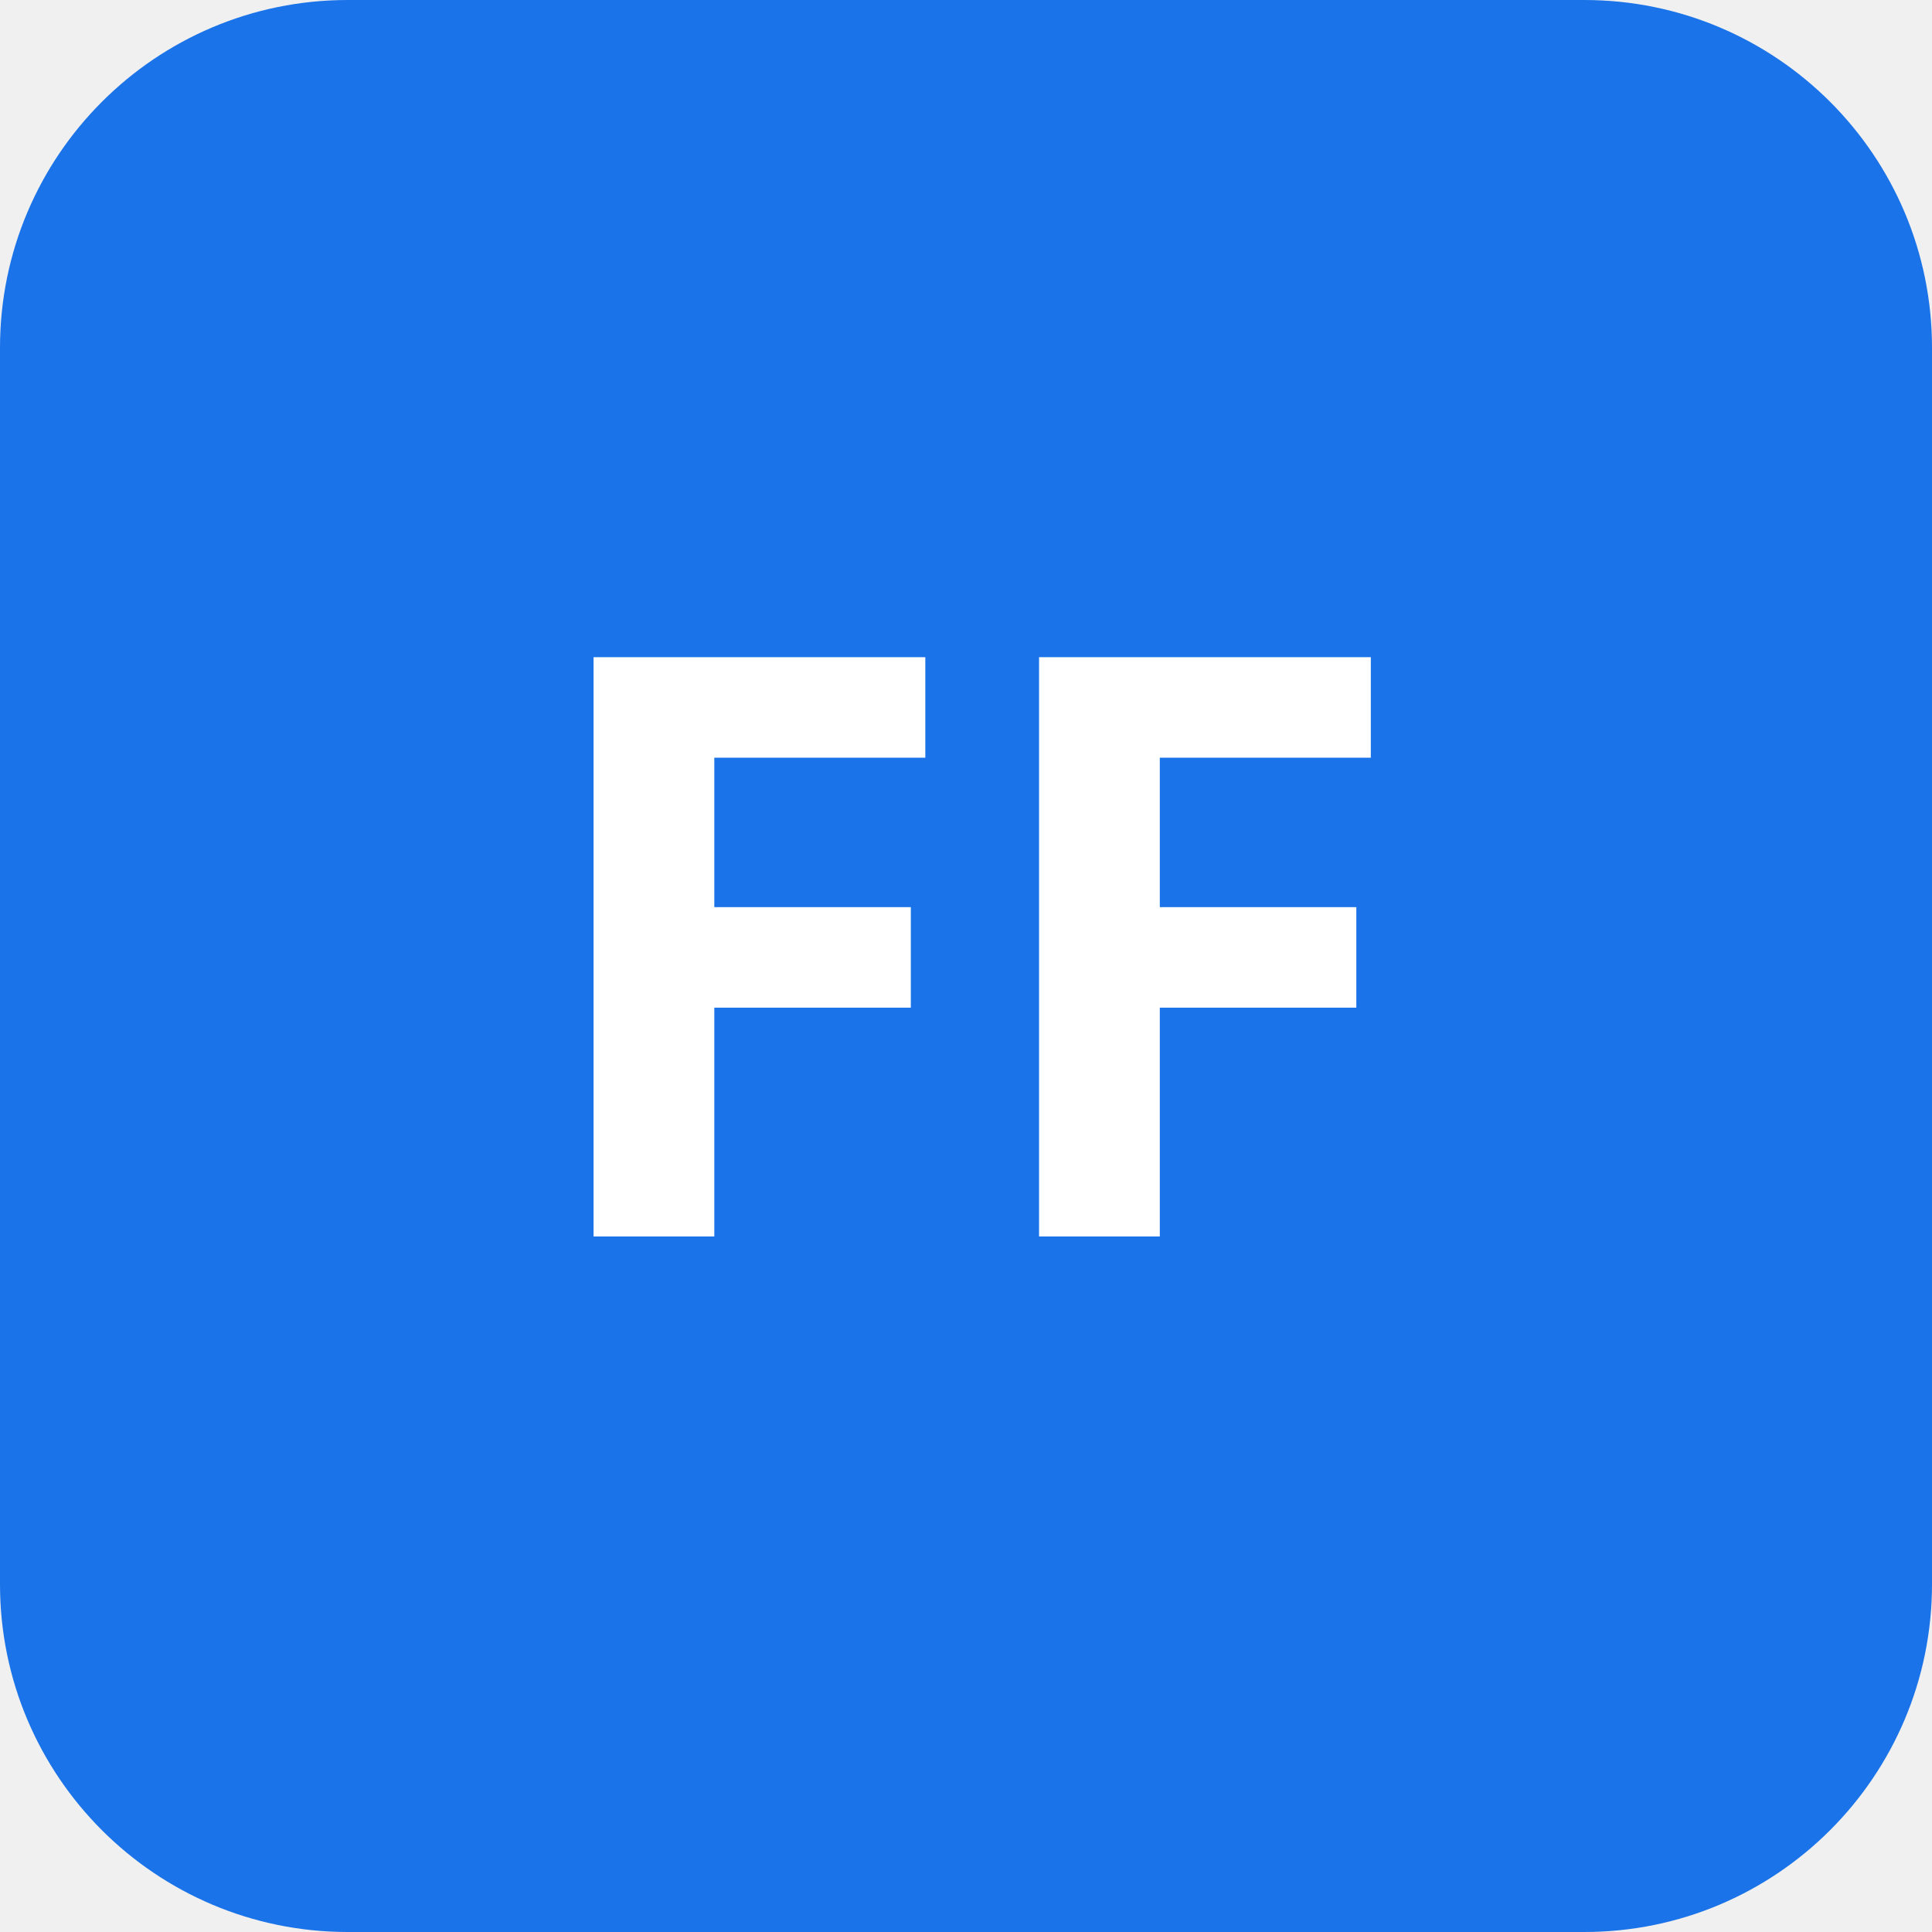
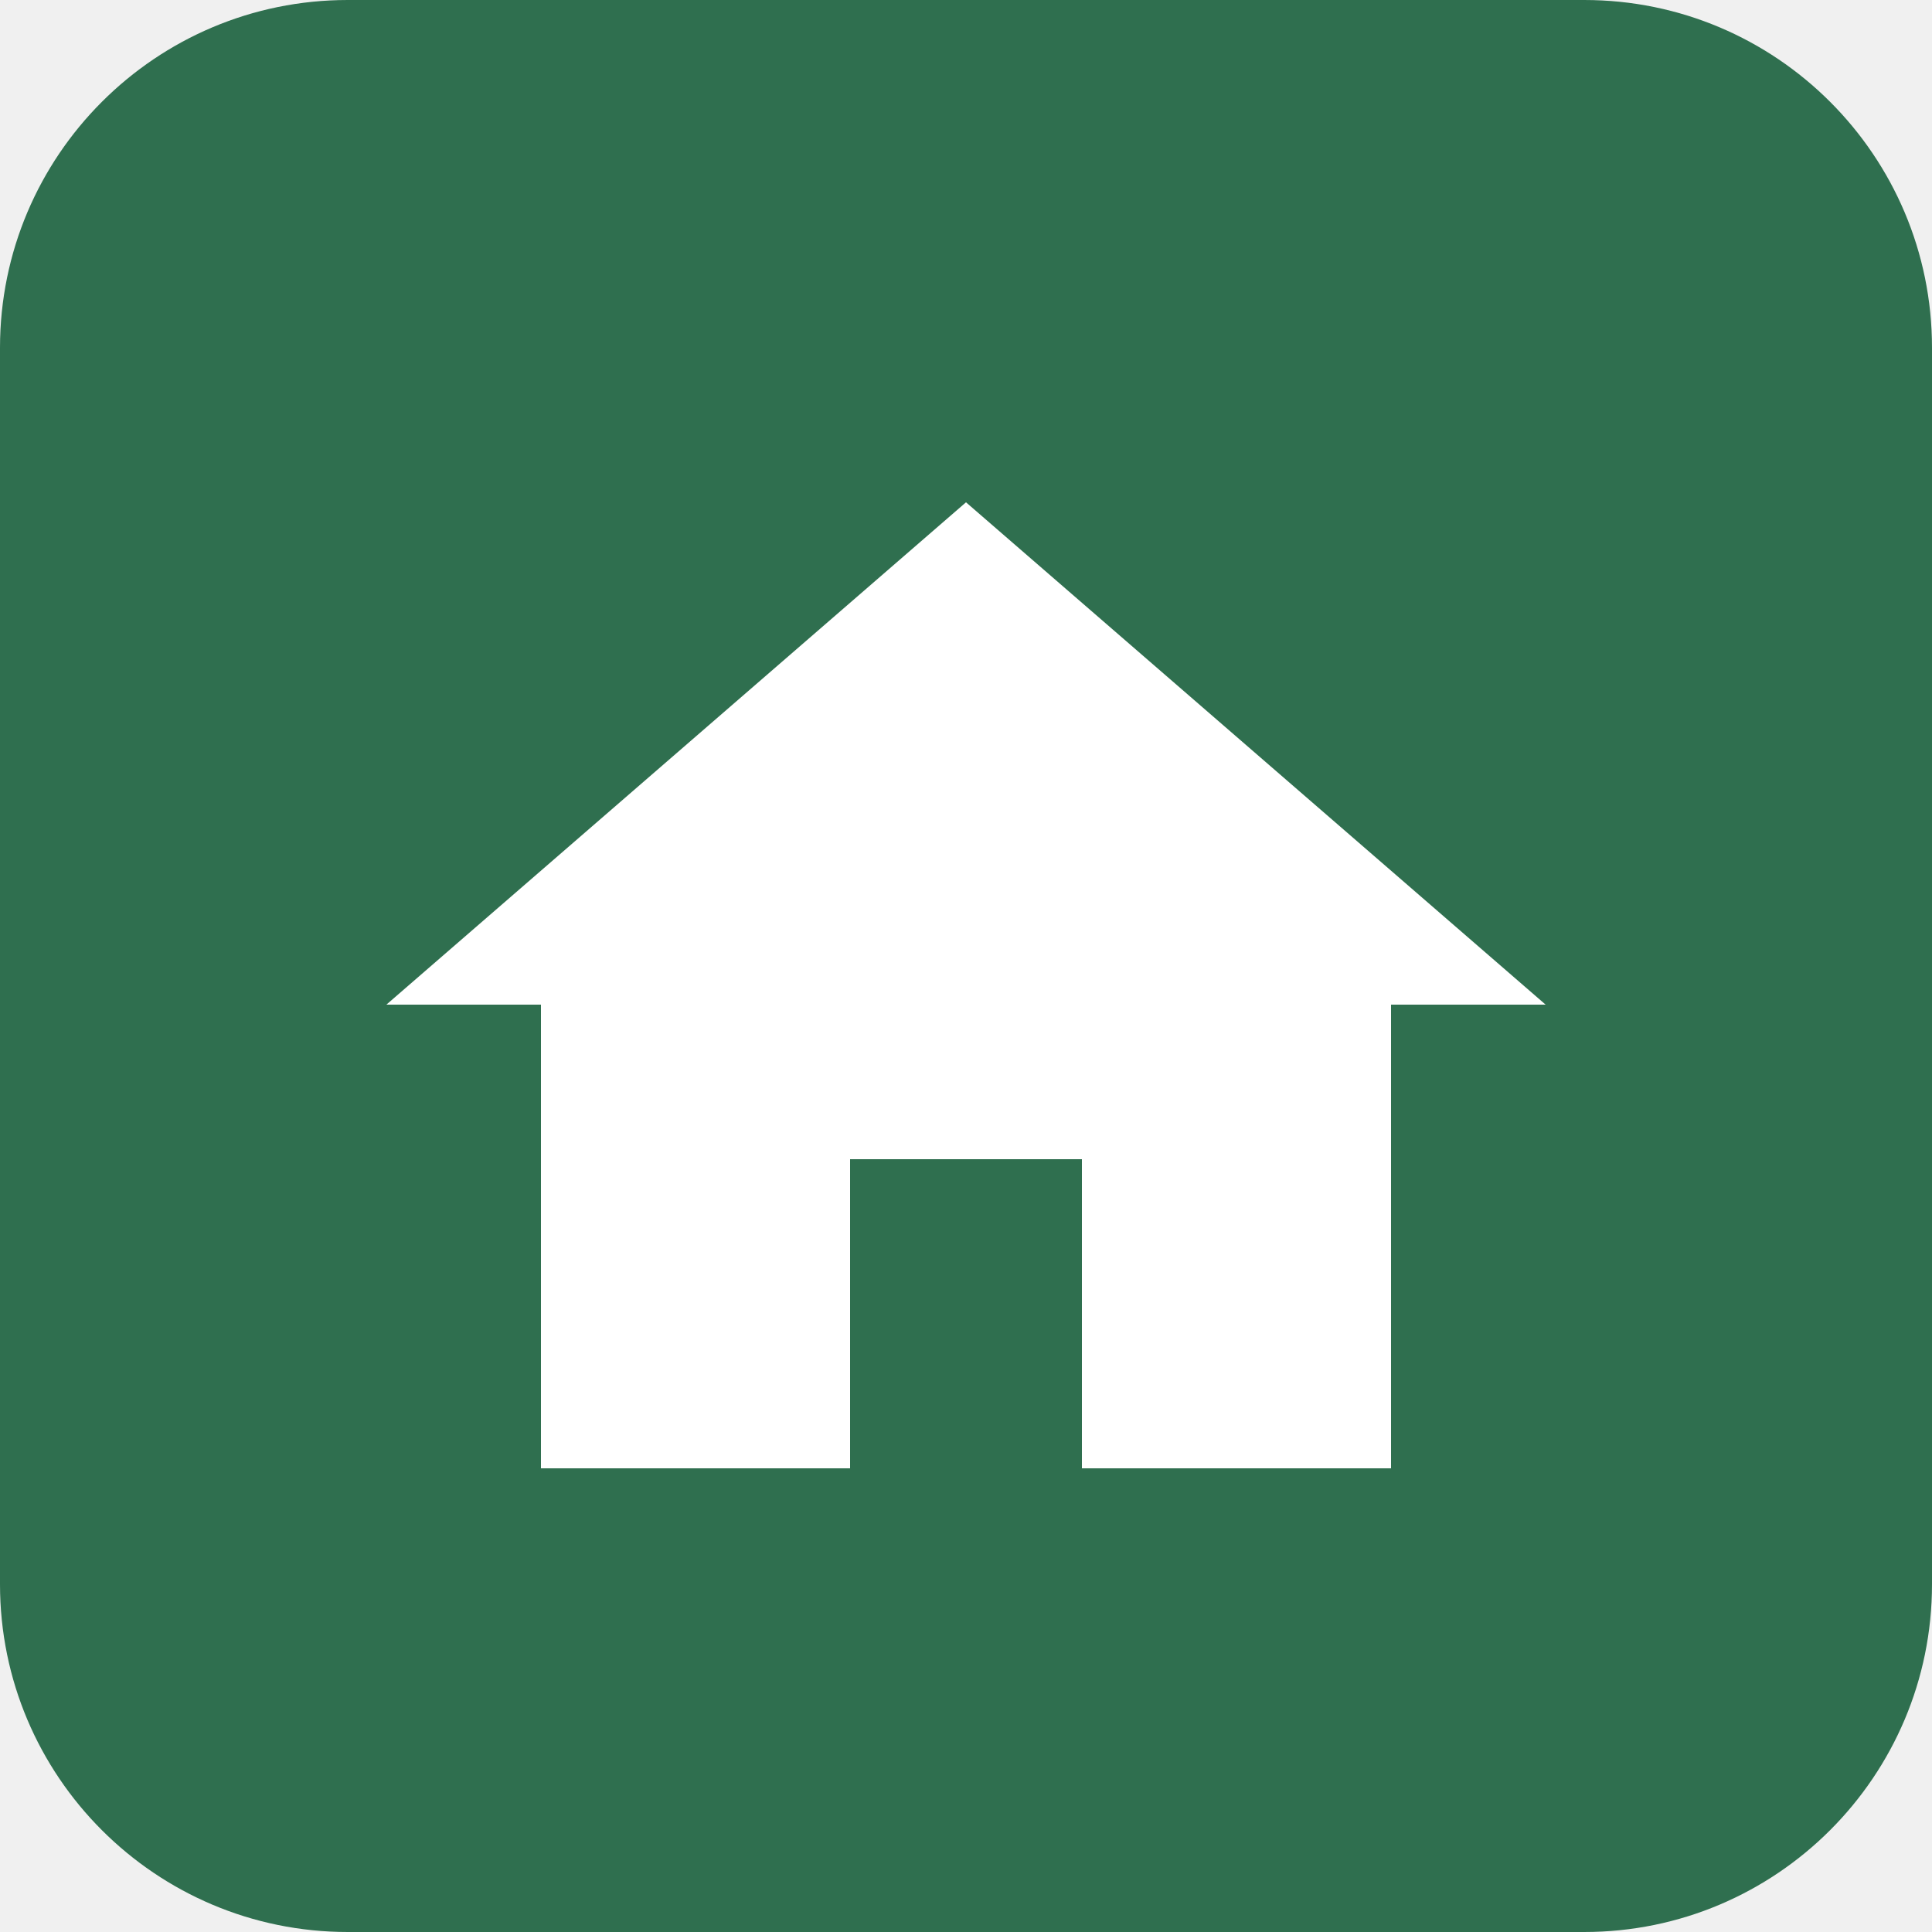
<svg xmlns="http://www.w3.org/2000/svg" viewBox="0 0 100 100">
-   <rect width="100" height="100" rx="18" fill="#1a73e8" />
-   <text x="50" y="64" font-family="system-ui, sans-serif" font-size="42" font-weight="700" fill="#fff" text-anchor="middle">FF</text>
+   <rect width="100" height="100" rx="18" fill="#2f6f4f" />
+   <polygon points="20,52 50,26 80,52" fill="#ffffff" />
+   <rect x="28" y="52" width="44" height="24" fill="#ffffff" />
+   <rect x="44" y="60" width="12" height="16" fill="#2f6f4f" />
</svg>
